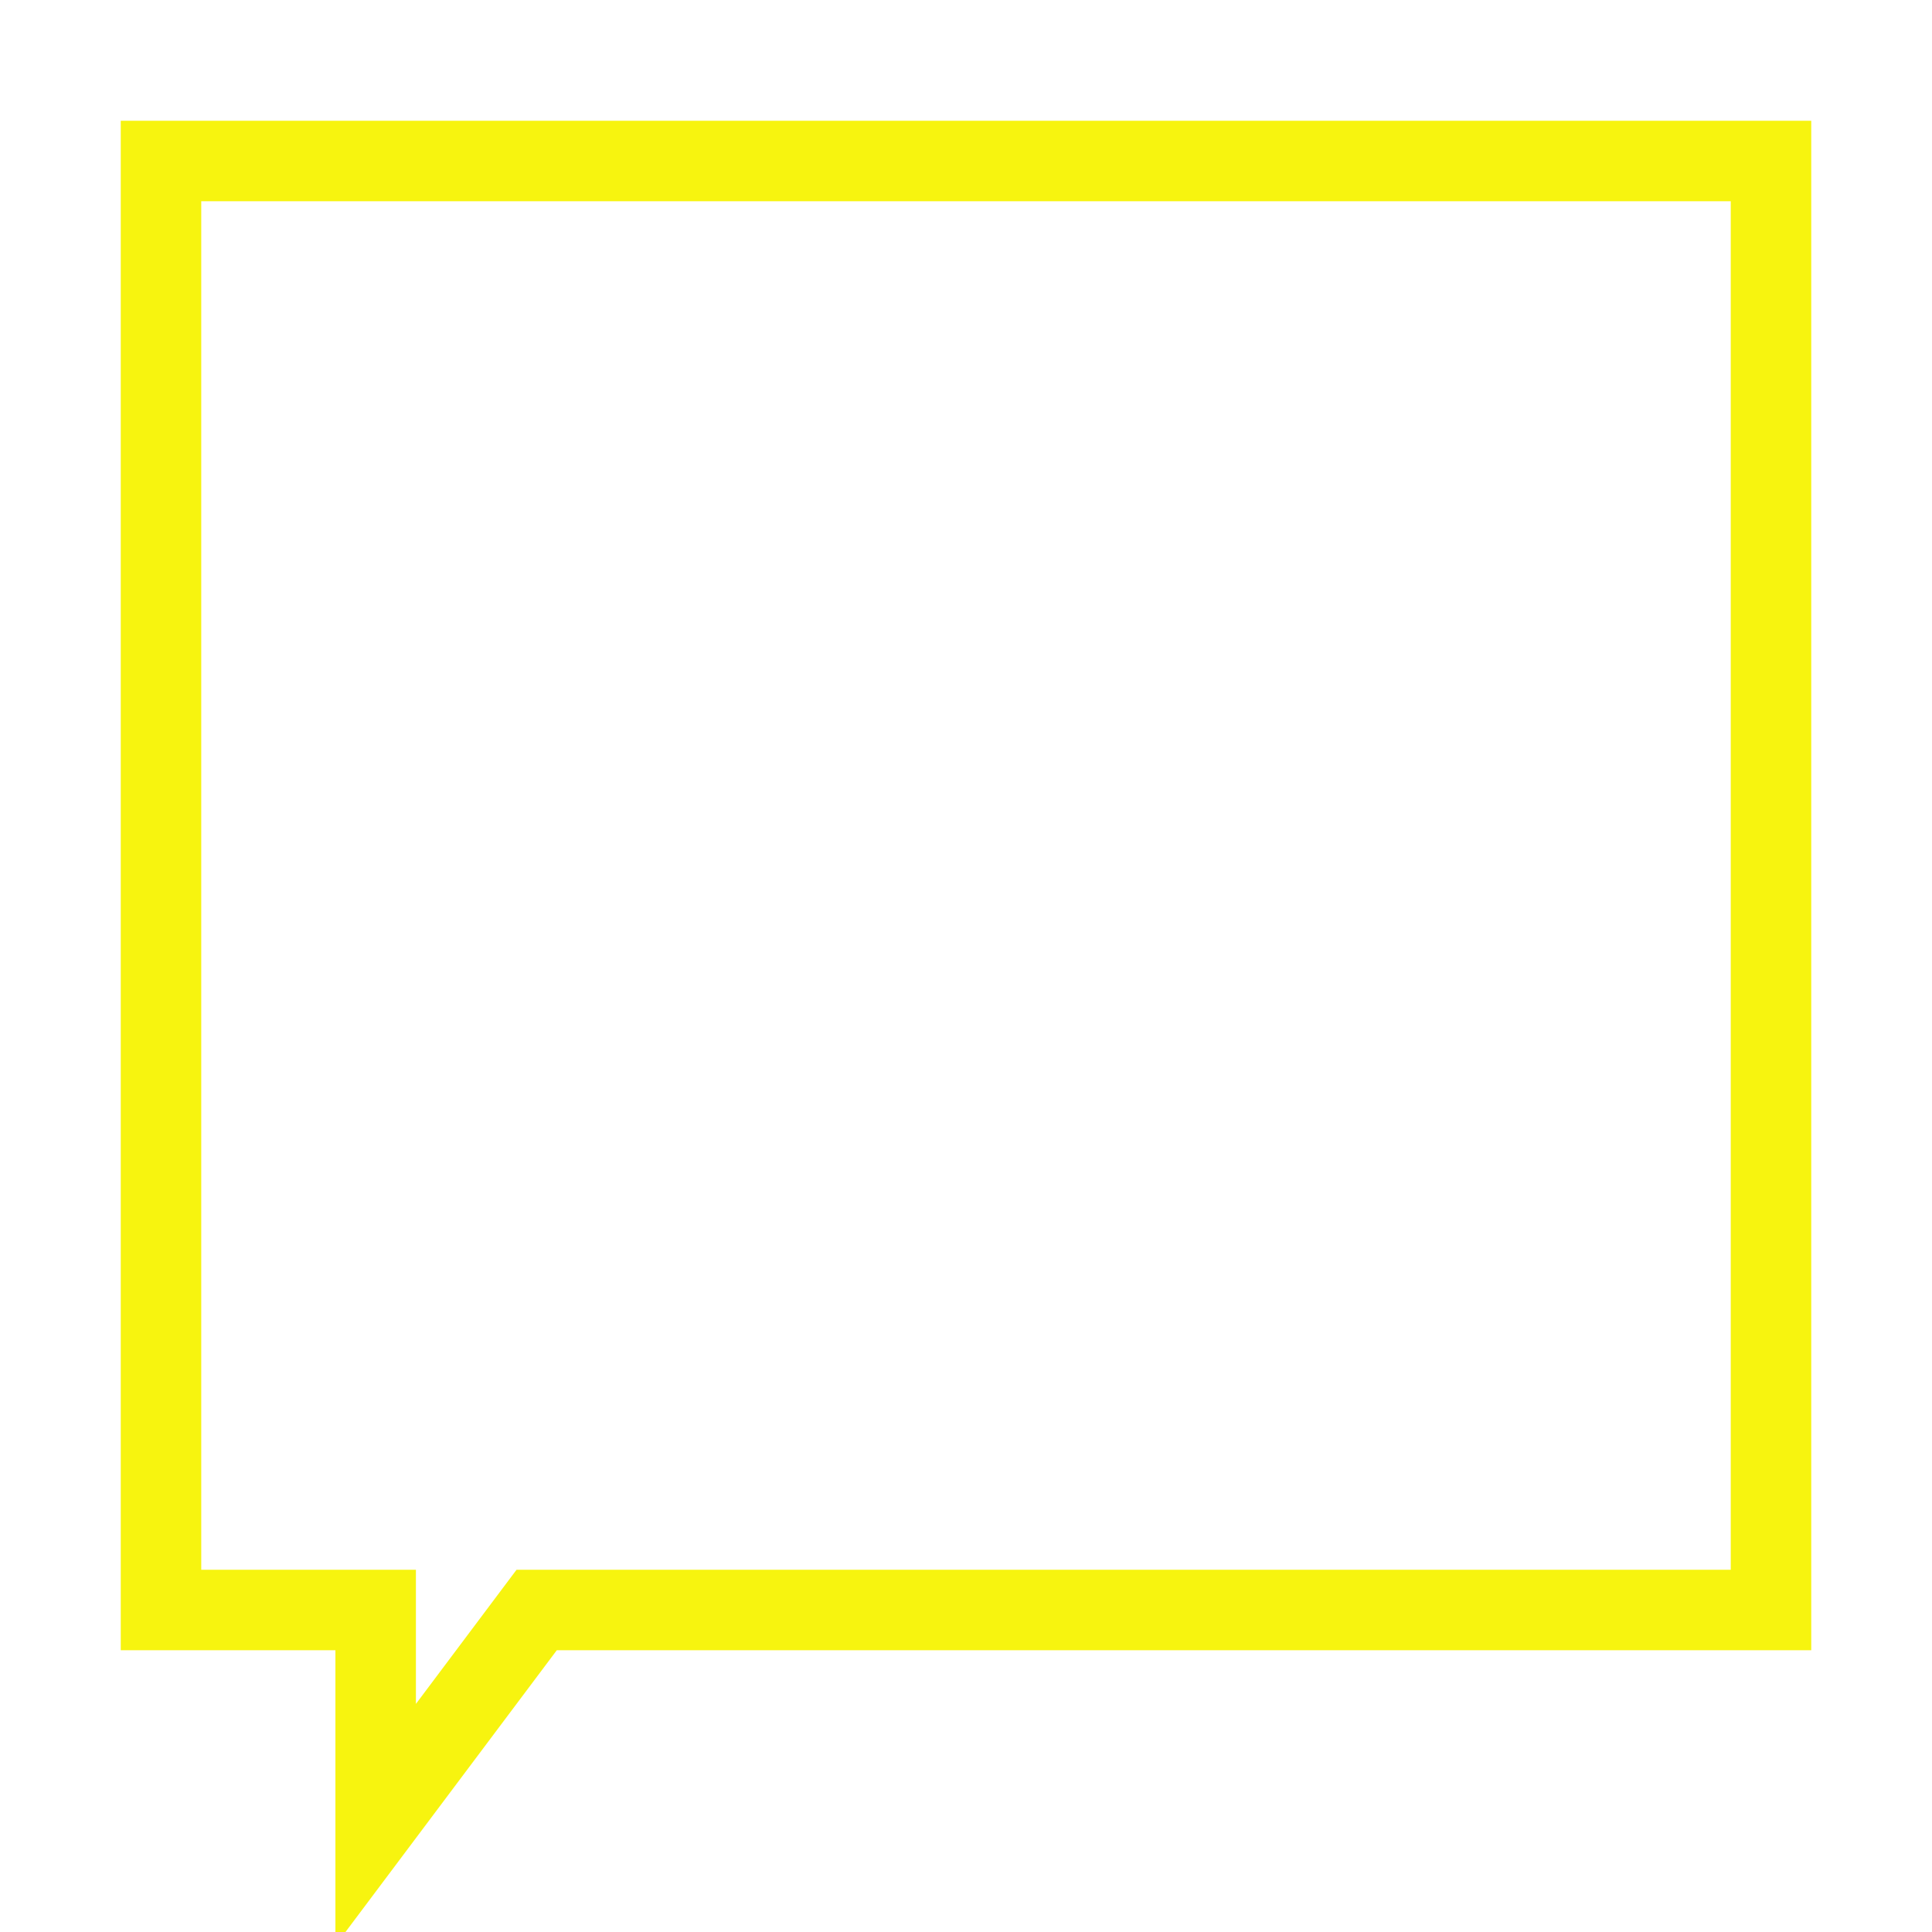
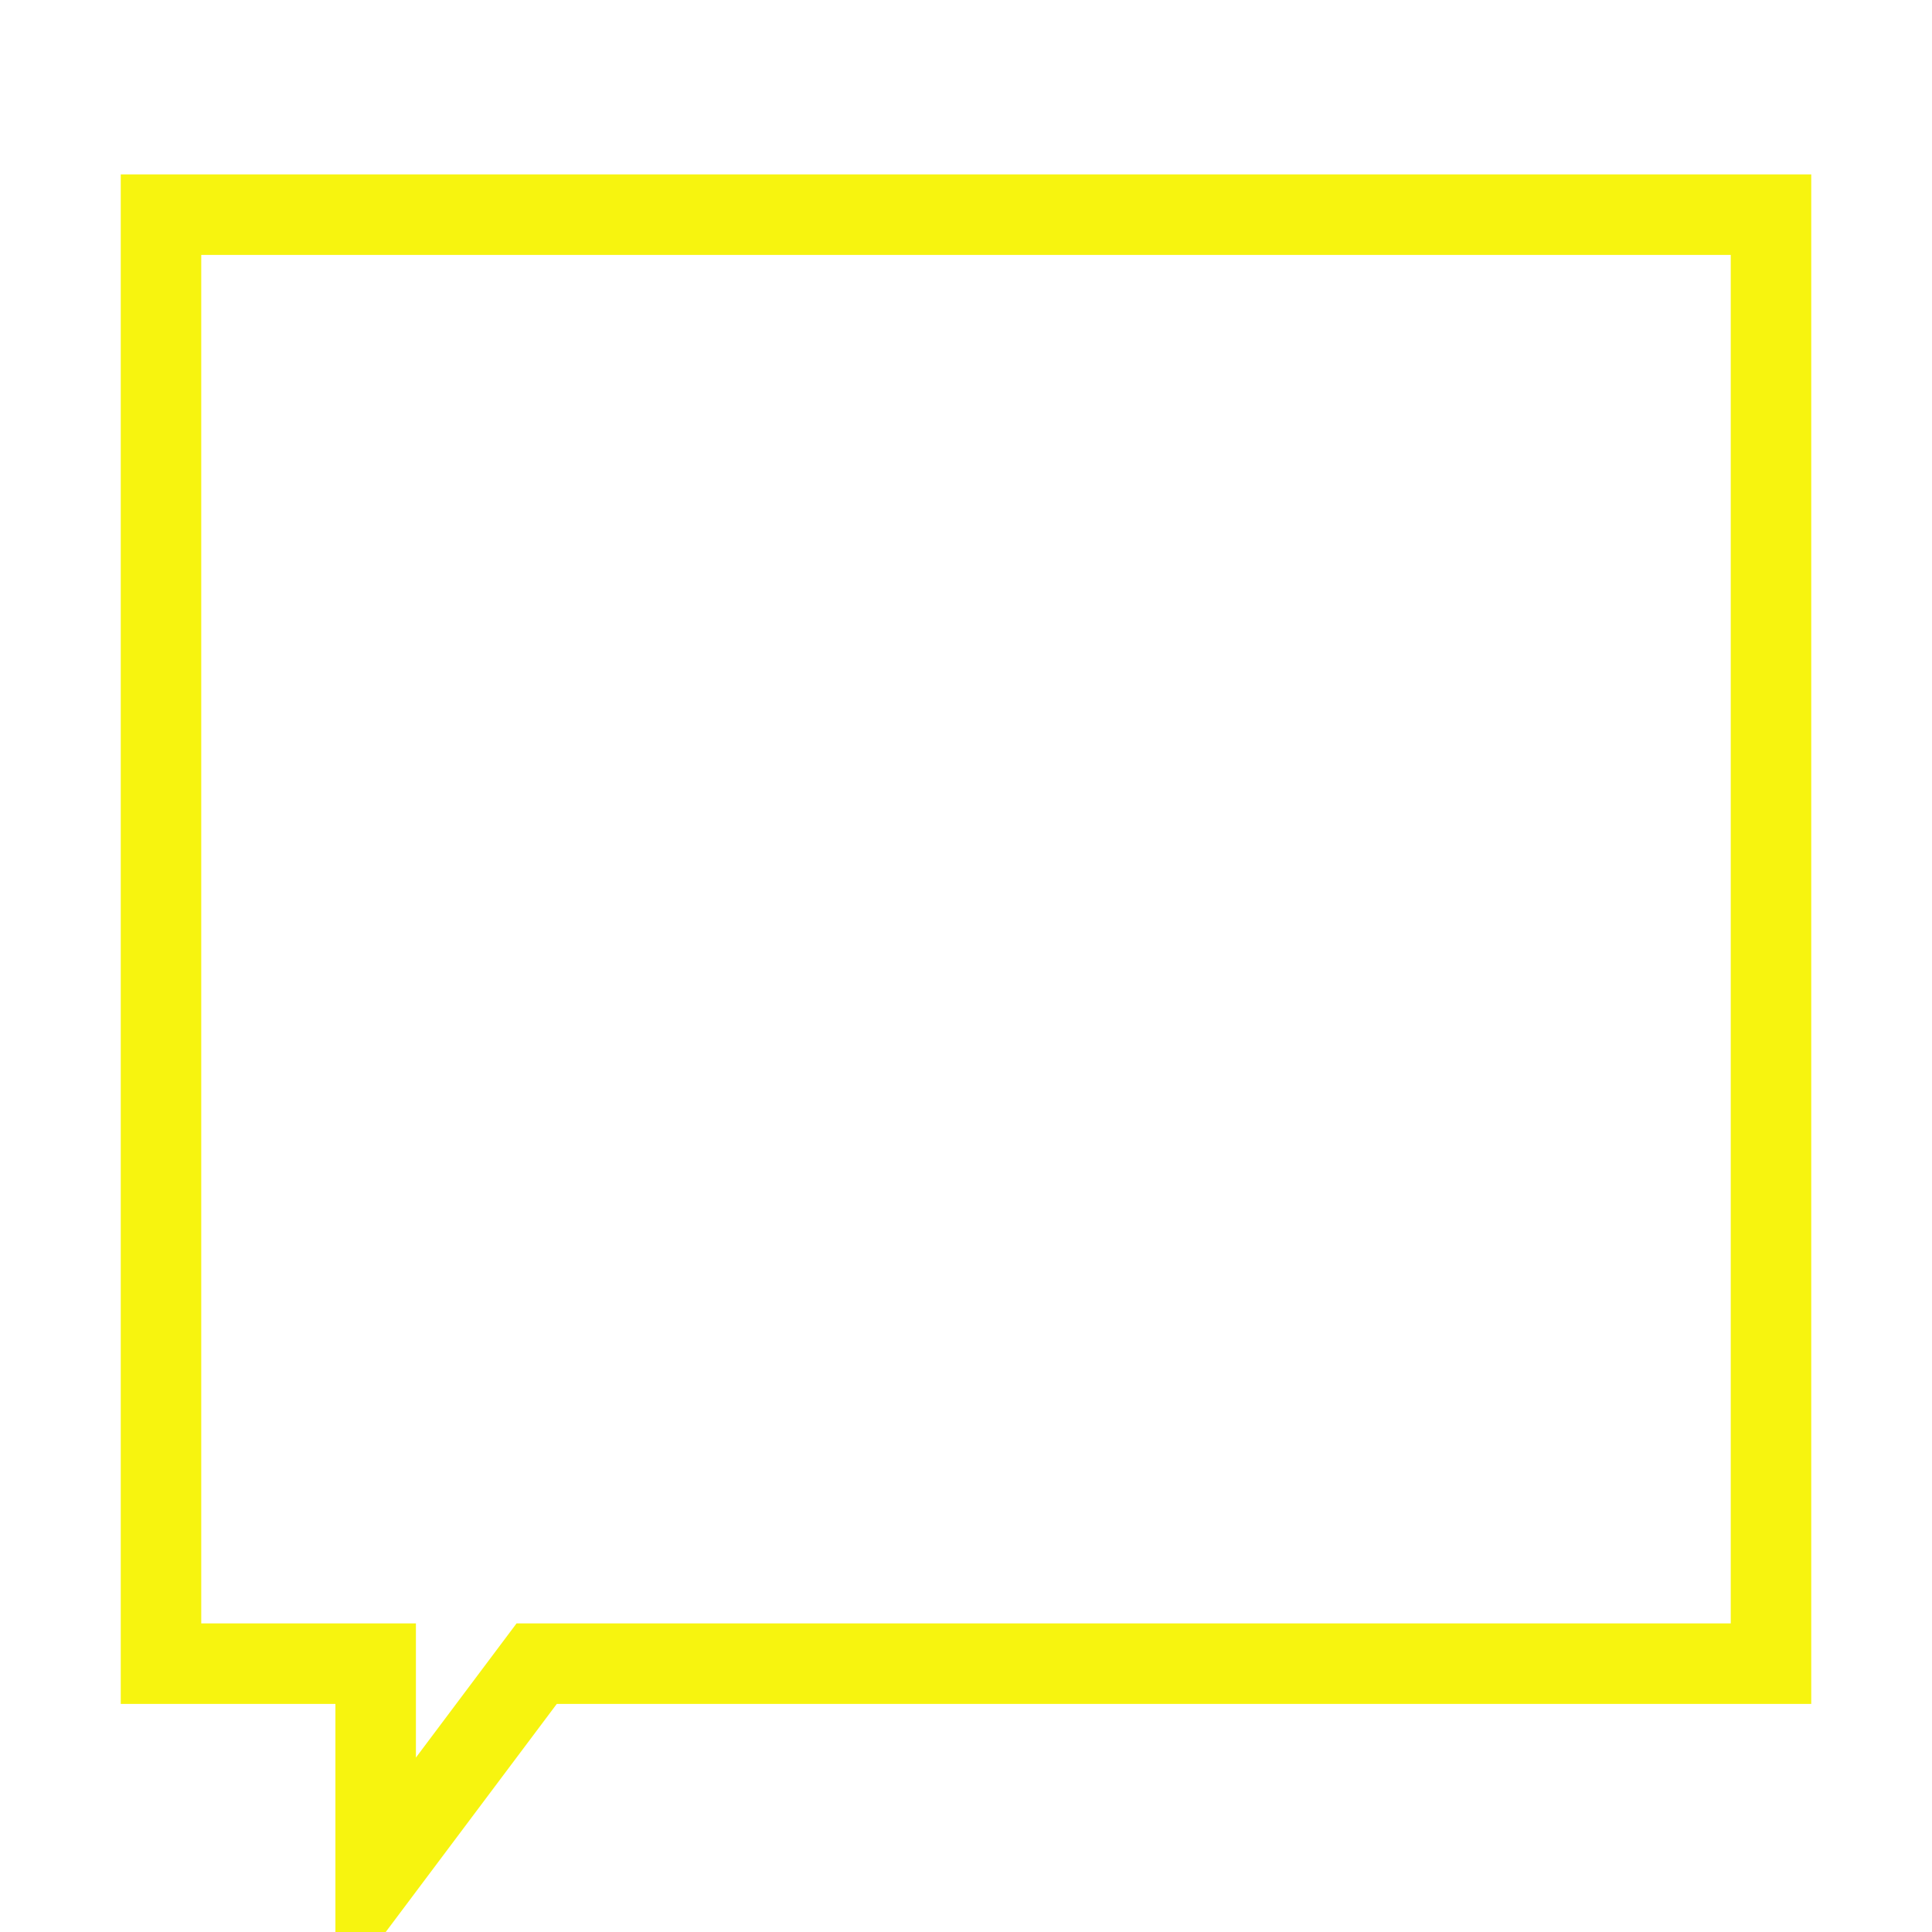
- <svg xmlns="http://www.w3.org/2000/svg" width="360" height="360" viewBox="0 0 36 36" fill="none" stroke="#f7f40f" stroke-width="1.5">
+ <svg xmlns="http://www.w3.org/2000/svg" width="360" height="360" viewBox="0 -1 36 36" fill="none" stroke="#f7f40f" stroke-width="1.5">
  <path d="M 3 3 L 33 3 L 33 30 L 10 30 L 7 34 L 7 30 L 3 30 Z" />
</svg>
